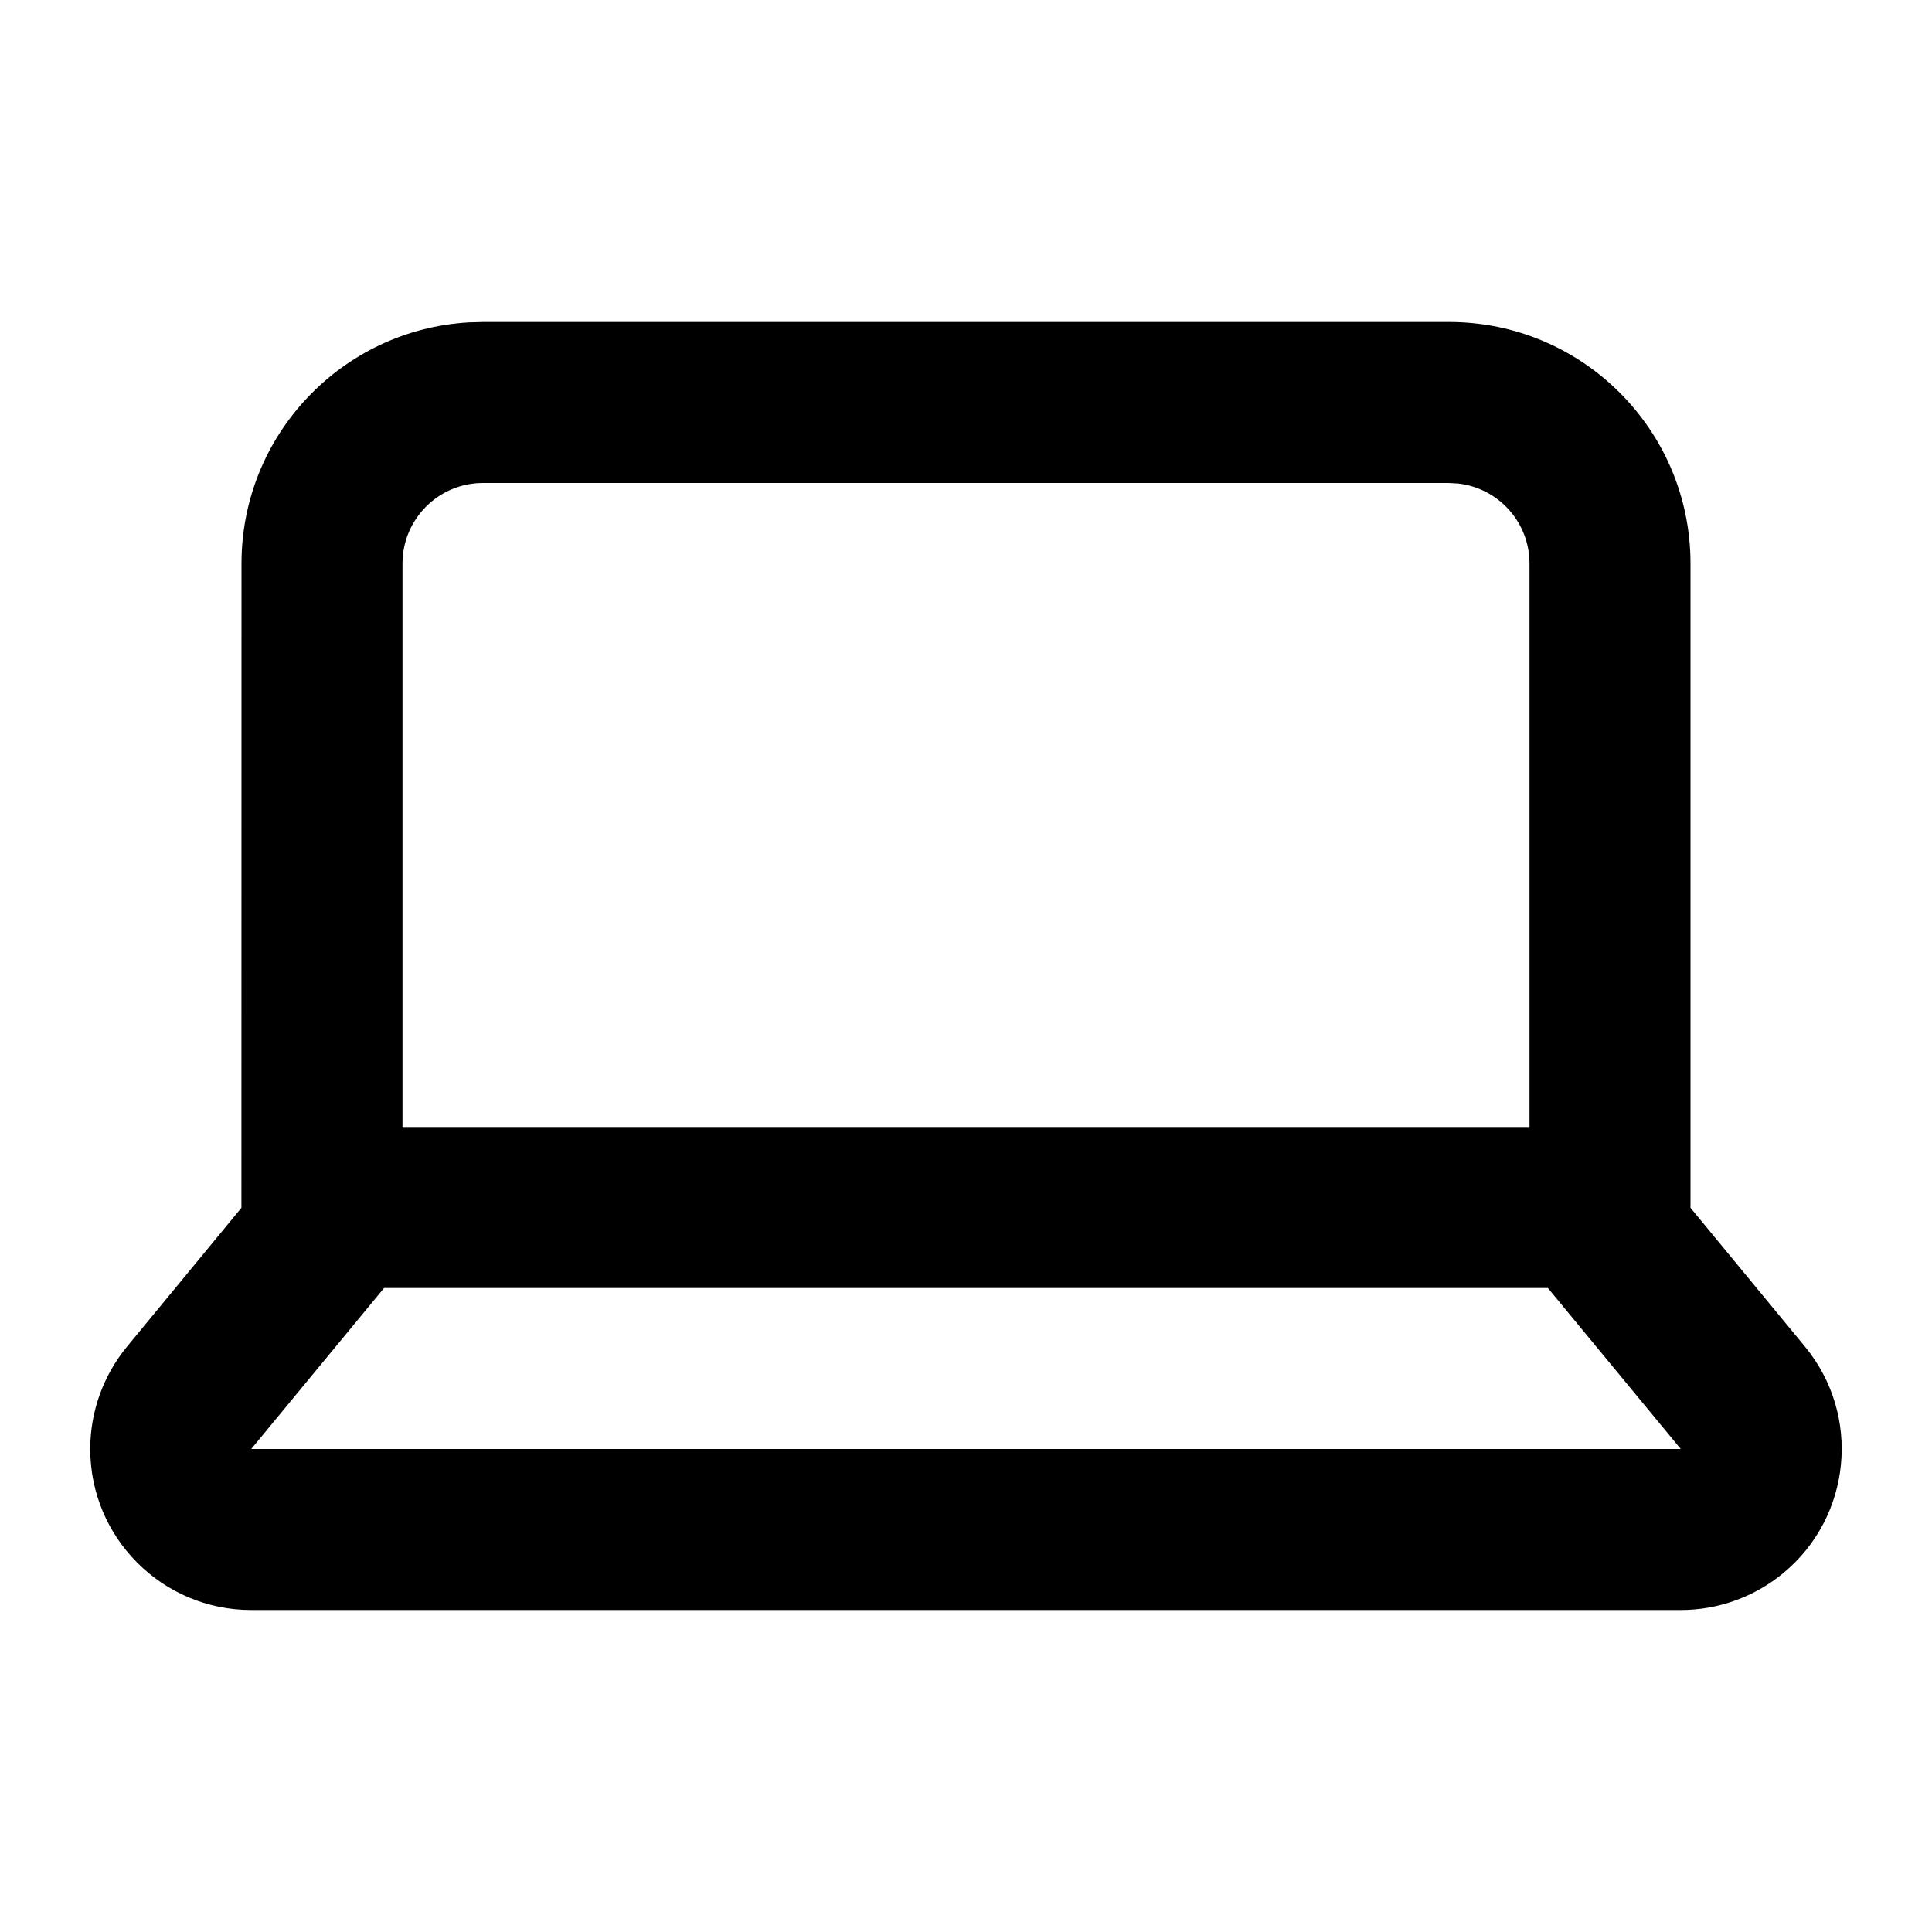
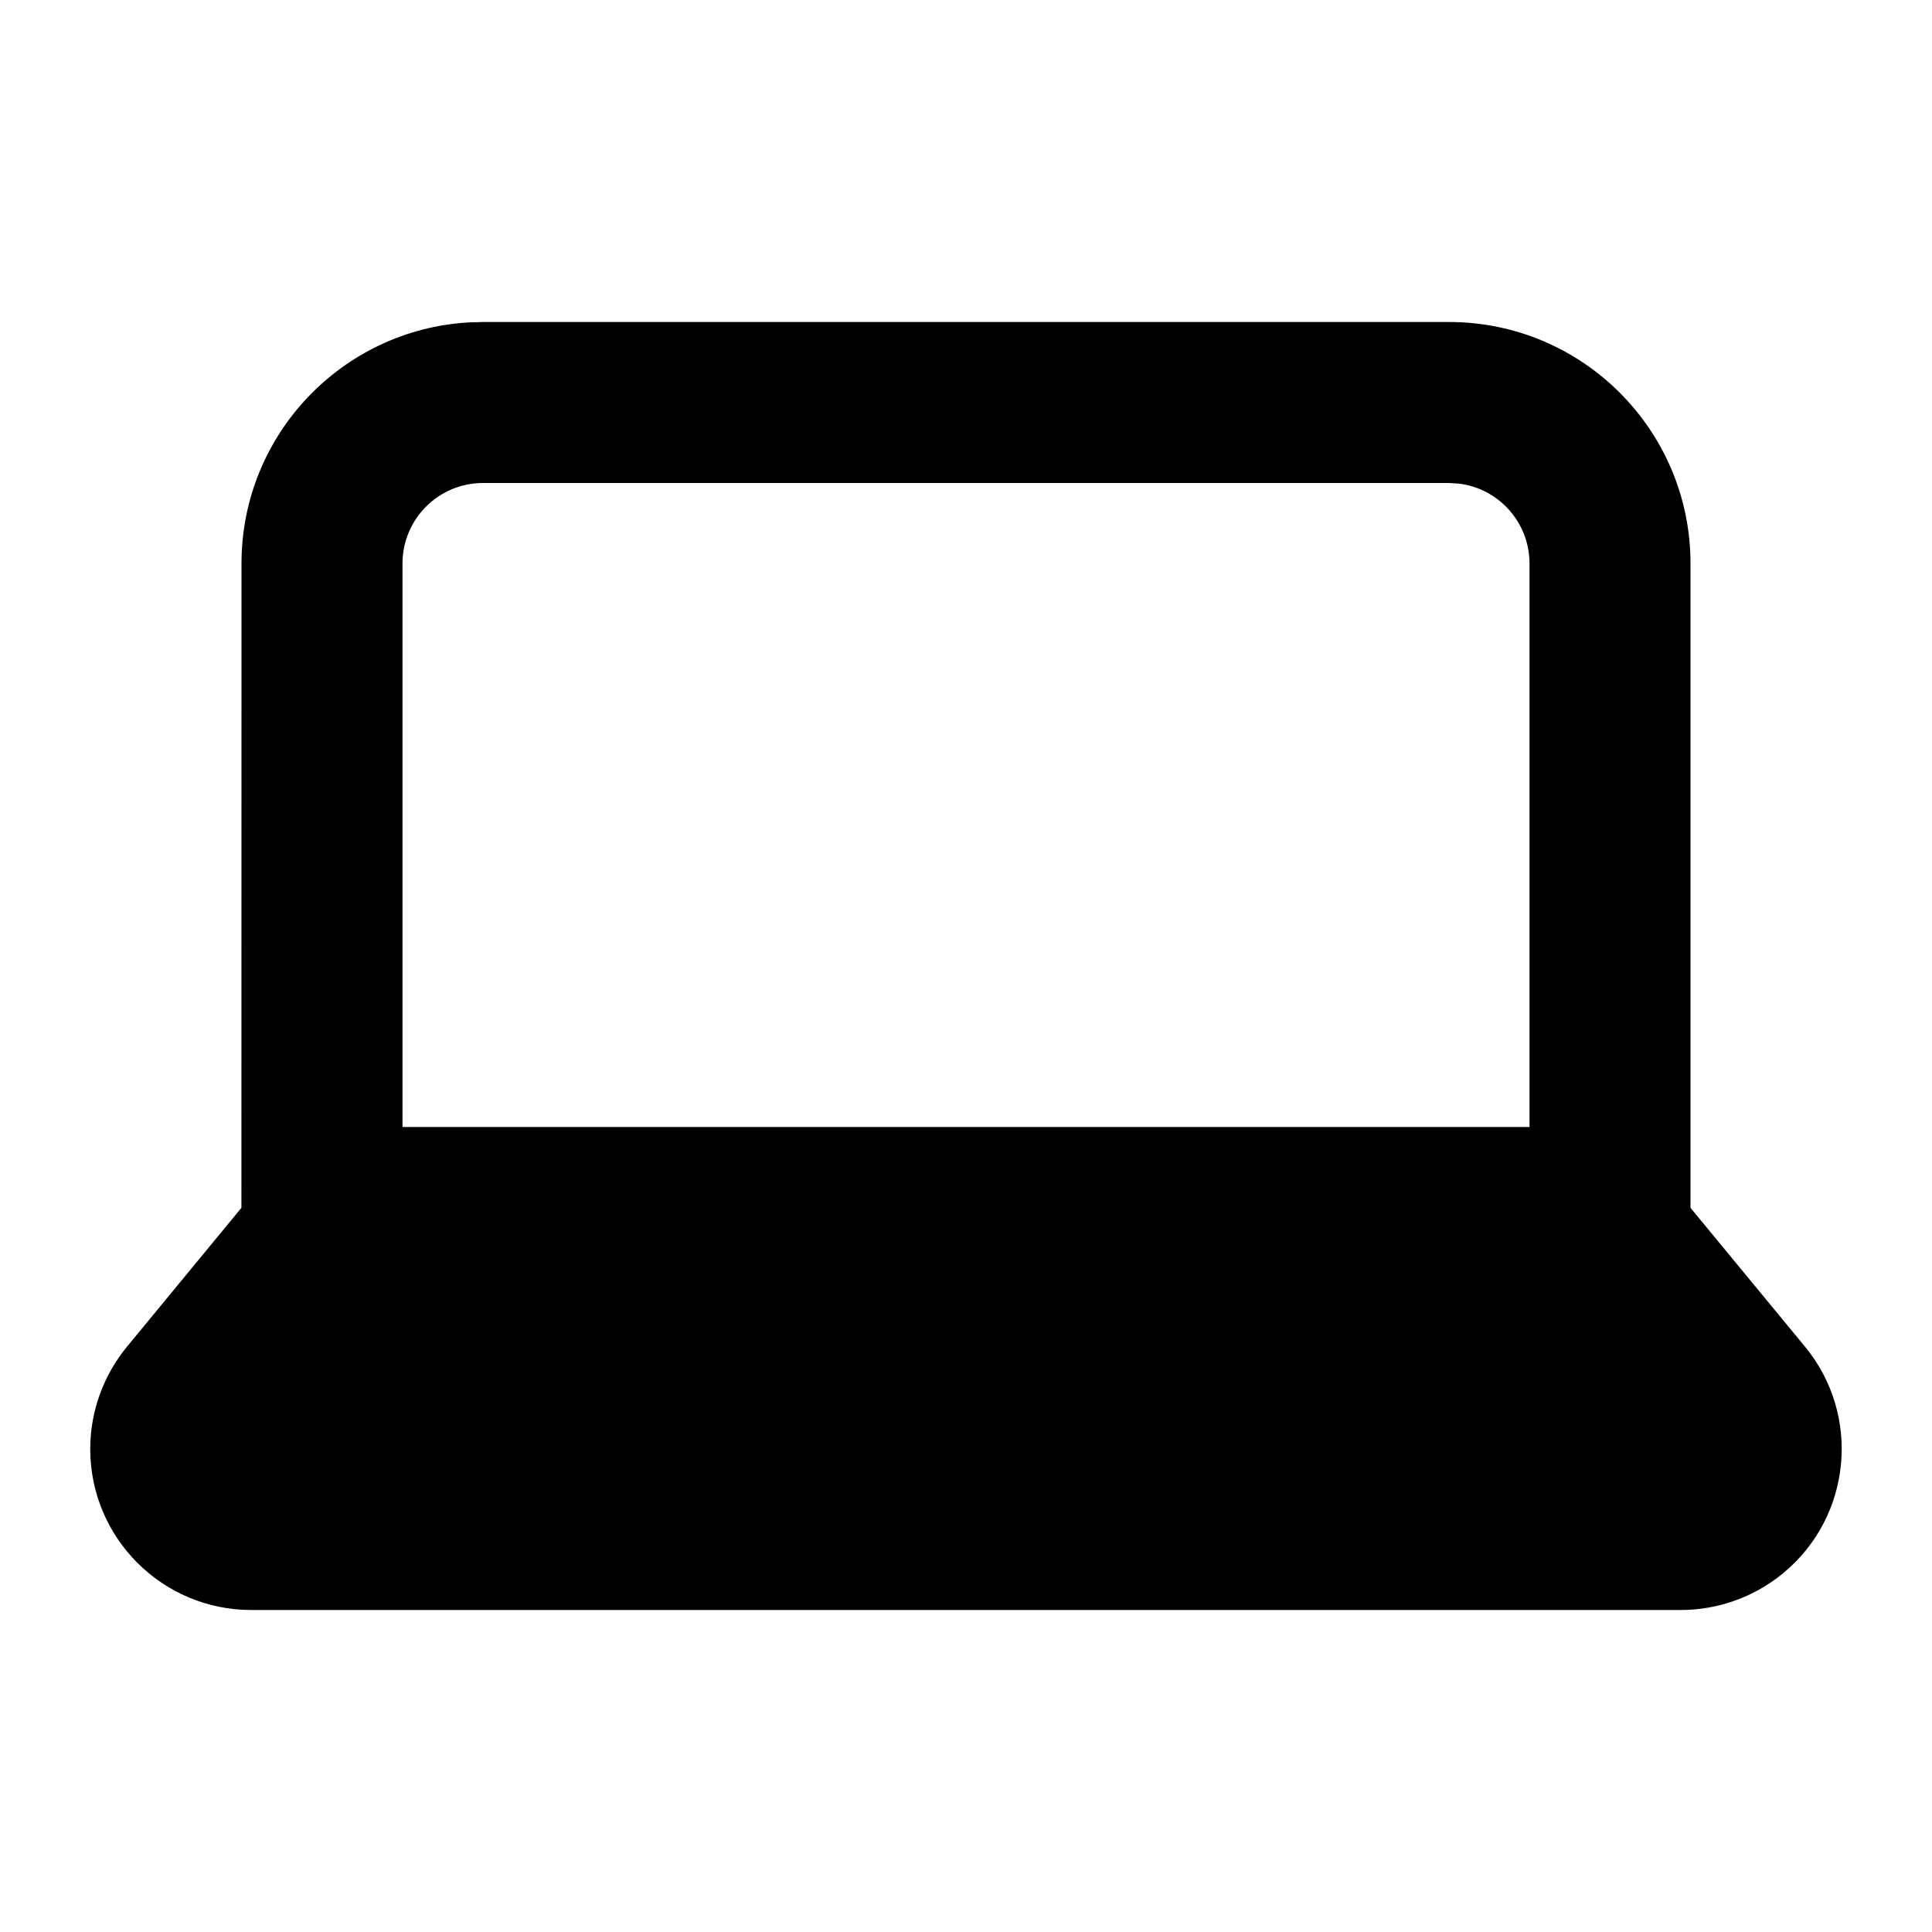
<svg xmlns="http://www.w3.org/2000/svg" width="24" height="24" viewBox="0 0 24 24">
-   <path d="M21,15.004 L22.421,16.727 C23.124,17.579 23.003,18.84 22.151,19.543 C21.793,19.838 21.343,20 20.879,20 L20.879,20 L3.121,20 C2.017,20 1.121,19.105 1.121,18 C1.121,17.536 1.283,17.086 1.579,16.727 L1.579,16.727 L2.999,15.004 L3,7 C3,5.402 4.249,4.096 5.824,4.005 L6,4 L18,4 C19.657,4 21,5.343 21,7 L21,7 L21,15.004 L21,15.004 Z M19.228,16 L4.771,16 L3.121,18 L20.879,18 L19.228,16 Z M18,6 L6,6 C5.448,6 5,6.448 5,7 L5,7 L5,14 L19,14 L19,7 C19,6.487 18.614,6.064 18.117,6.007 L18.117,6.007 L18,6 Z" />
+   <path d="M21,15.004 L22.421,16.727 C23.124,17.579 23.003,18.84 22.151,19.543 C21.793,19.838 21.343,20 20.879,20 L20.879,20 L3.121,20 C2.017,20 1.121,19.105 1.121,18 C1.121,17.536 1.283,17.086 1.579,16.727 L1.579,16.727 L2.999,15.004 L3,7 C3,5.402 4.249,4.096 5.824,4.005 L6,4 L18,4 C19.657,4 21,5.343 21,7 L21,7 L21,15.004 L21,15.004 Z M18,6 L6,6 C5.448,6 5,6.448 5,7 L5,7 L5,14 L19,14 L19,7 C19,6.487 18.614,6.064 18.117,6.007 L18.117,6.007 L18,6 Z" />
</svg>
